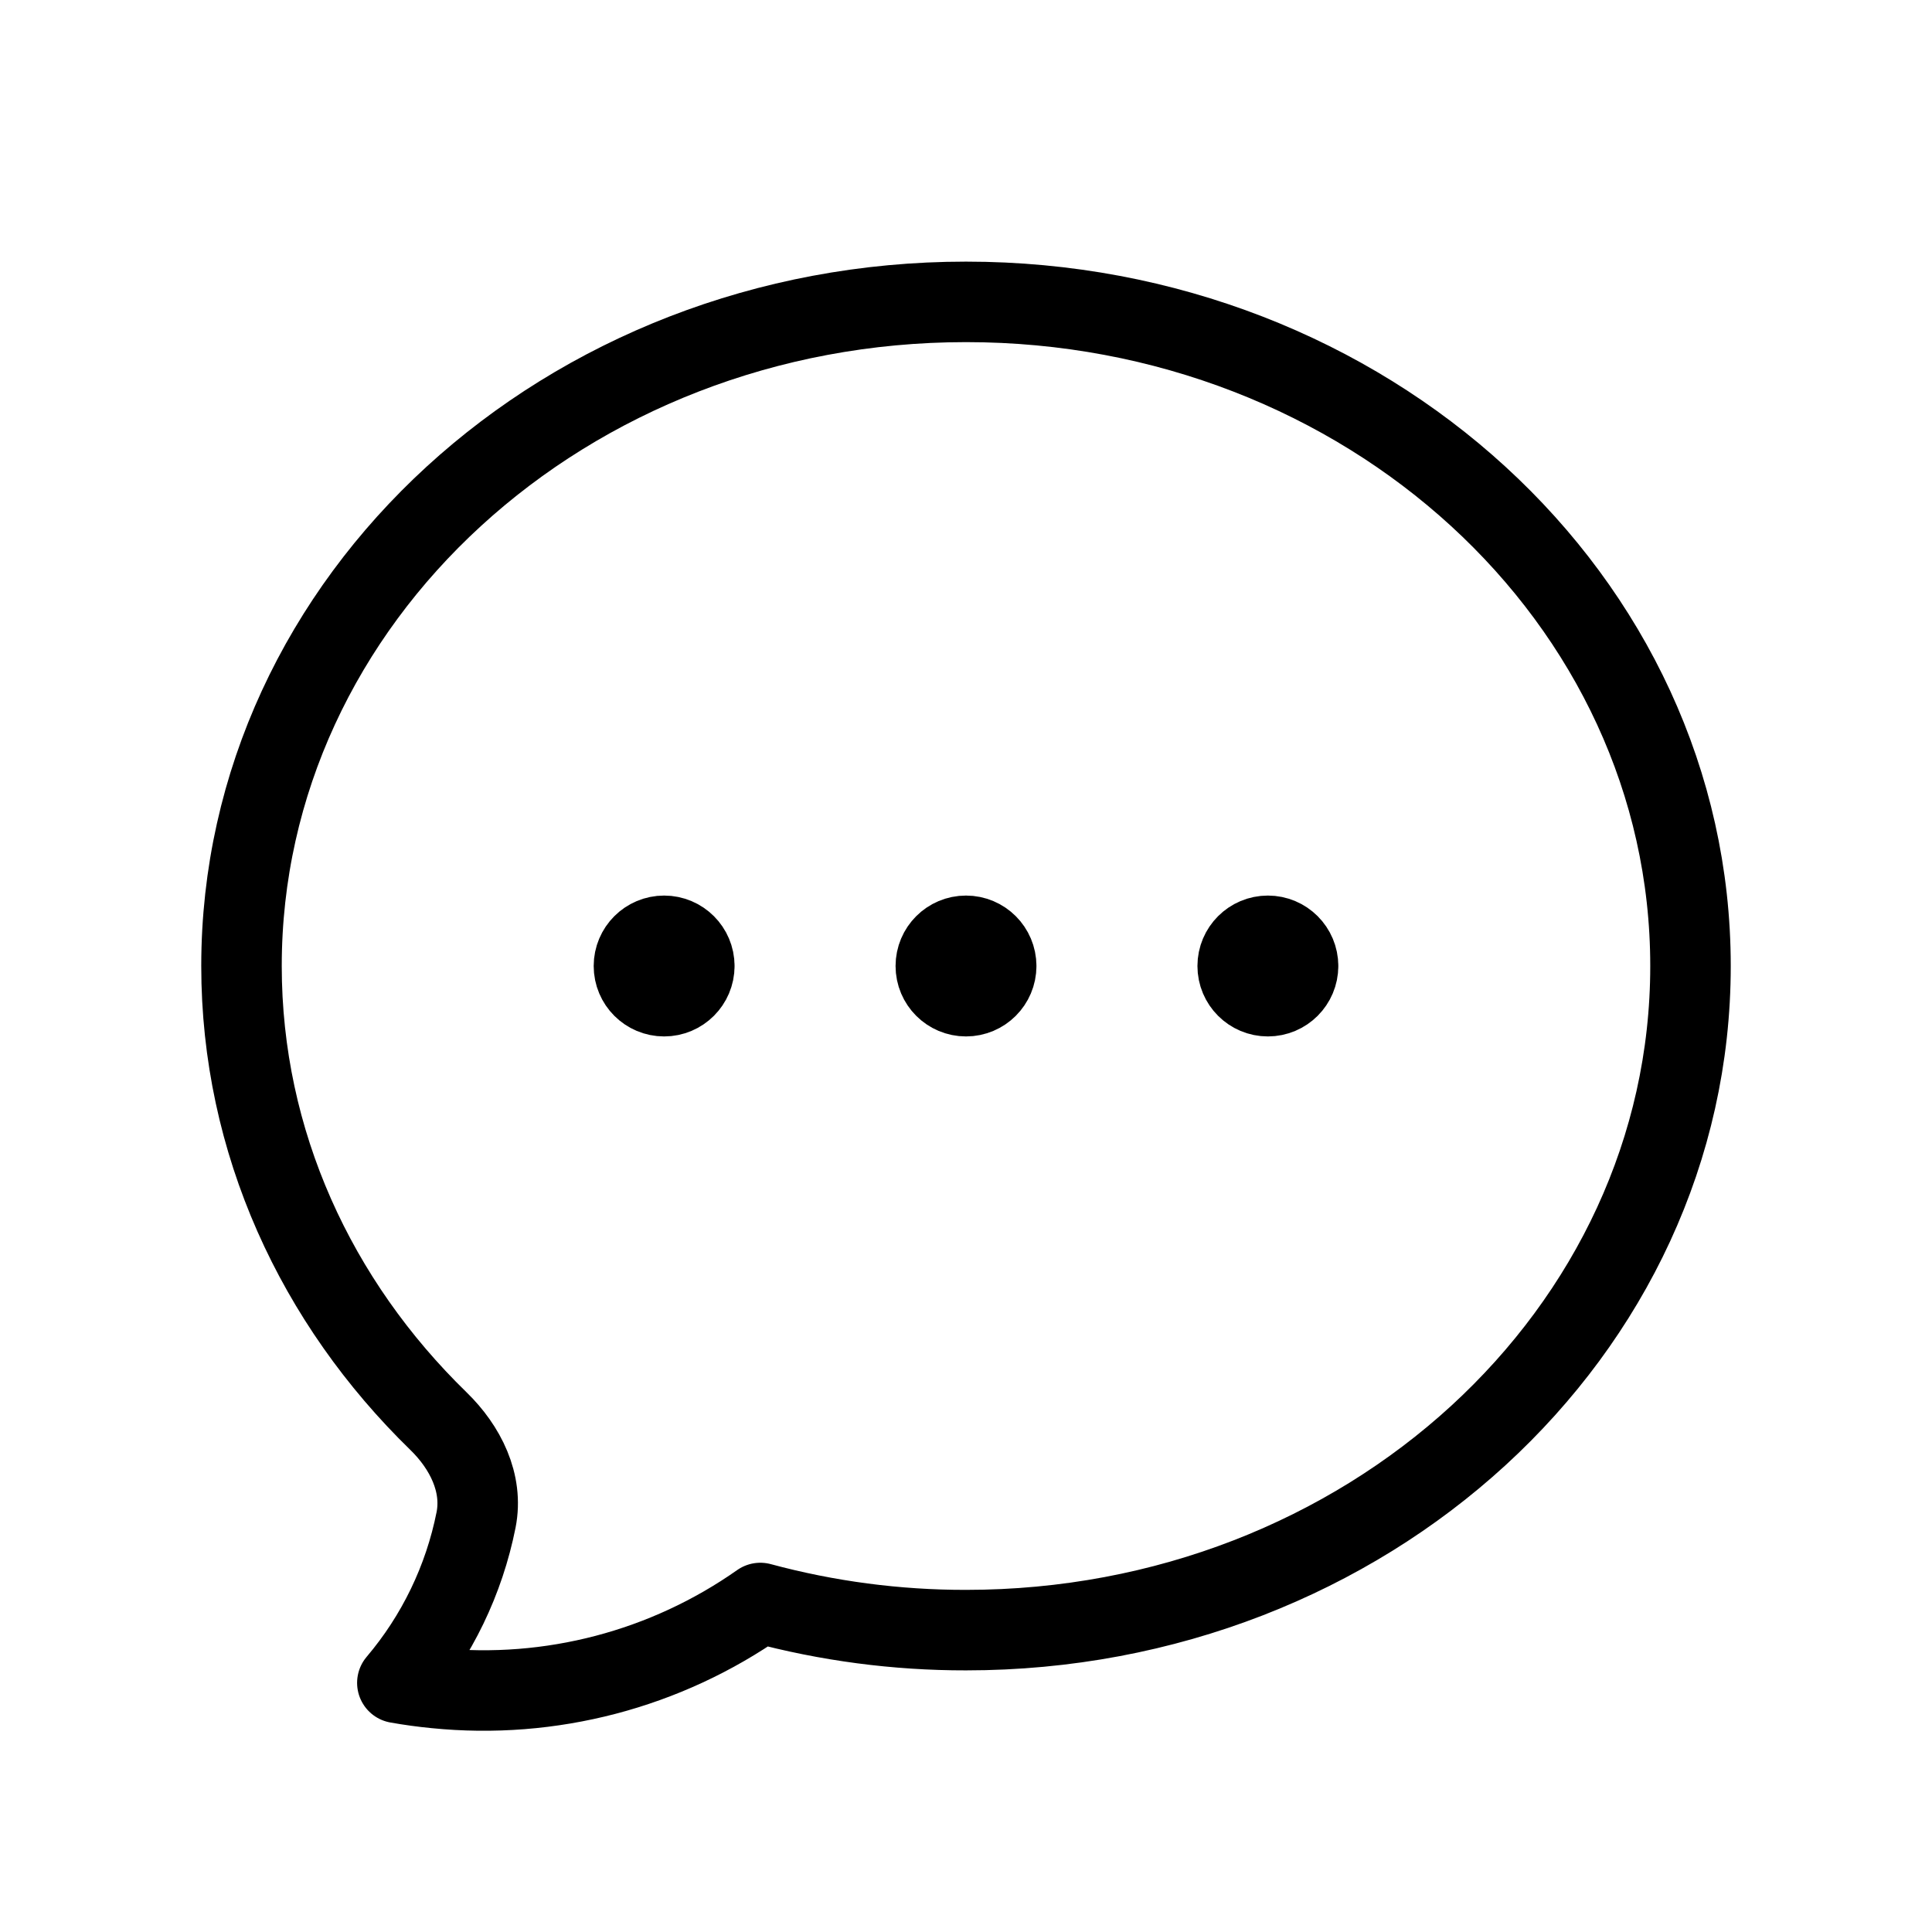
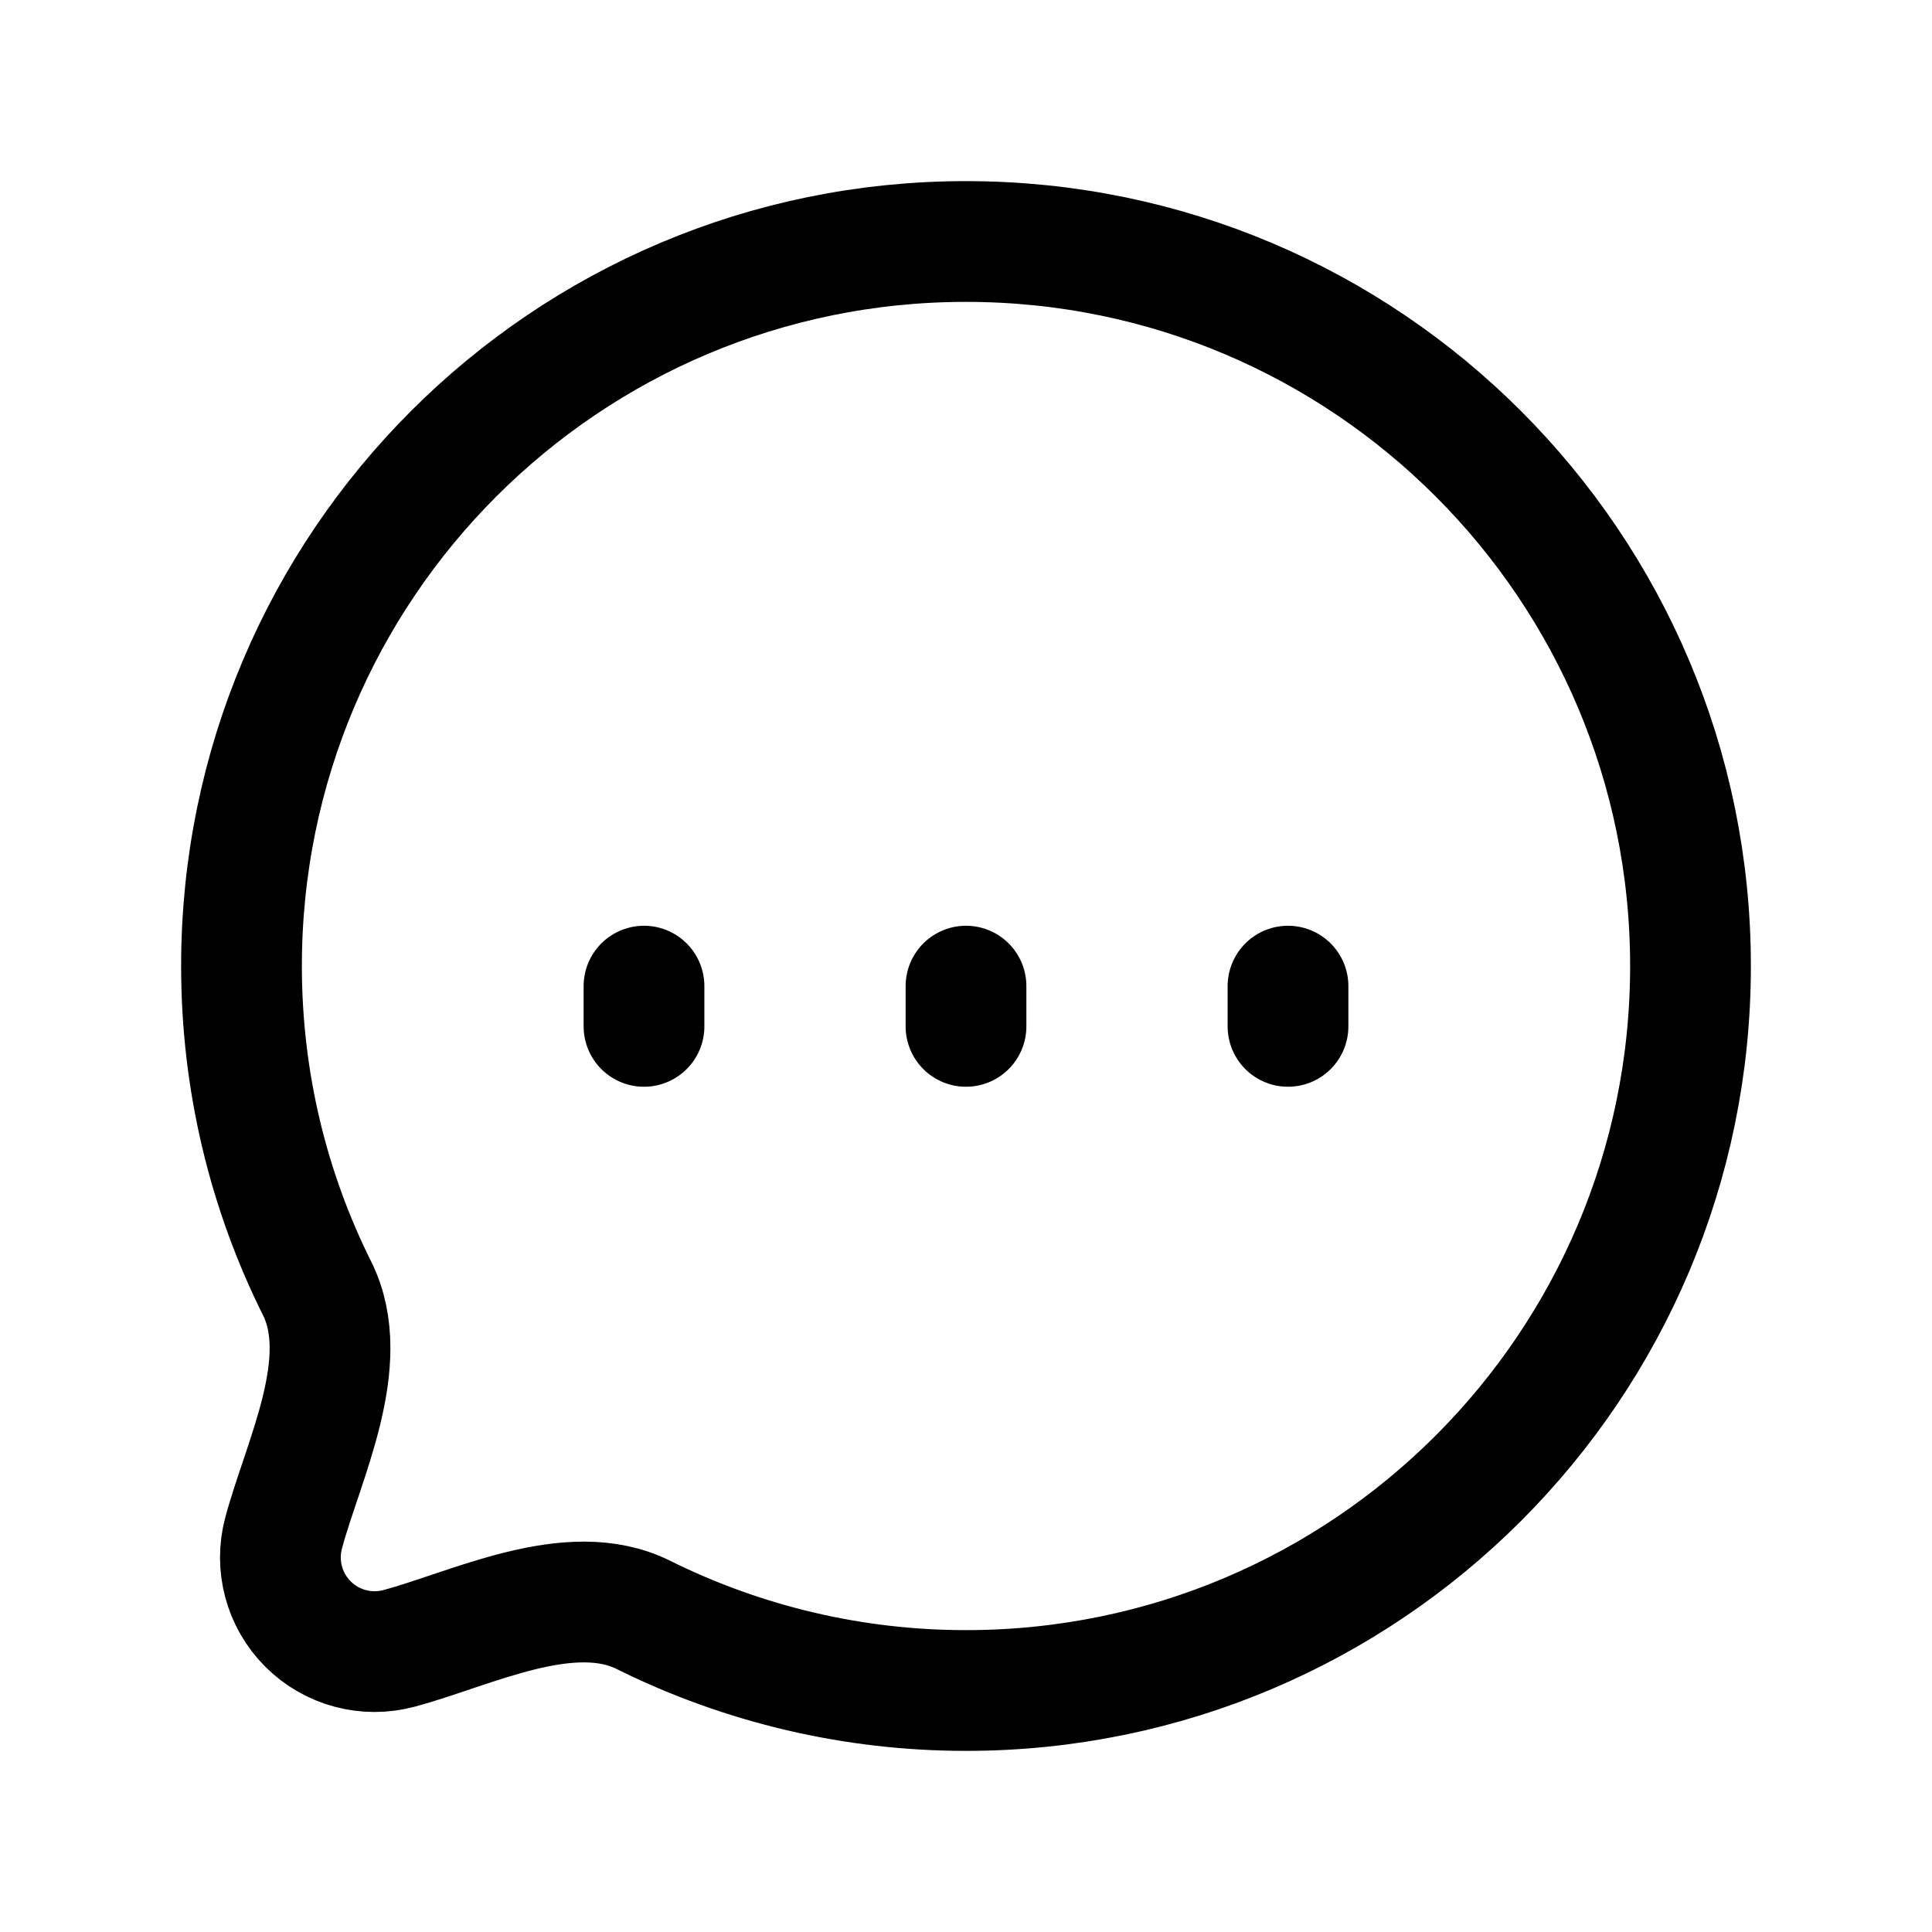
<svg xmlns="http://www.w3.org/2000/svg" width="32" height="32" viewBox="0 0 24 24">
-   <path fill="none" stroke="currentColor" stroke-linecap="round" stroke-linejoin="round" stroke-width="1" d="M8.625 12a.375.375 0 1 1-.75 0a.375.375 0 0 1 .75 0Zm0 0H8.25m4.125 0a.375.375 0 1 1-.75 0a.375.375 0 0 1 .75 0Zm0 0H12m4.125 0a.375.375 0 1 1-.75 0a.375.375 0 0 1 .75 0Zm0 0h-.375M21 12c0 4.556-4.03 8.25-9 8.25a9.764 9.764 0 0 1-2.555-.337A5.972 5.972 0 0 1 5.41 20.97a5.969 5.969 0 0 1-.474-.065a4.48 4.48 0 0 0 .978-2.025c.09-.457-.133-.901-.467-1.226C3.93 16.178 3 14.189 3 12c0-4.556 4.03-8.25 9-8.25s9 3.694 9 8.25Z" />
+   <path fill="none" stroke="currentColor" stroke-linecap="round" stroke-linejoin="round" stroke-width="1.5" d="M12 12.75v-.5m4 .5v-.5m-8 .5v-.5M12 21a9 9 0 1 0-9-9c0 1.44.338 2.8.94 4.007c.453.911-.177 2.14-.417 3.037a1.17 1.17 0 0 0 1.433 1.433c.897-.24 2.126-.87 3.037-.416A9 9 0 0 0 12 21" />
</svg>
